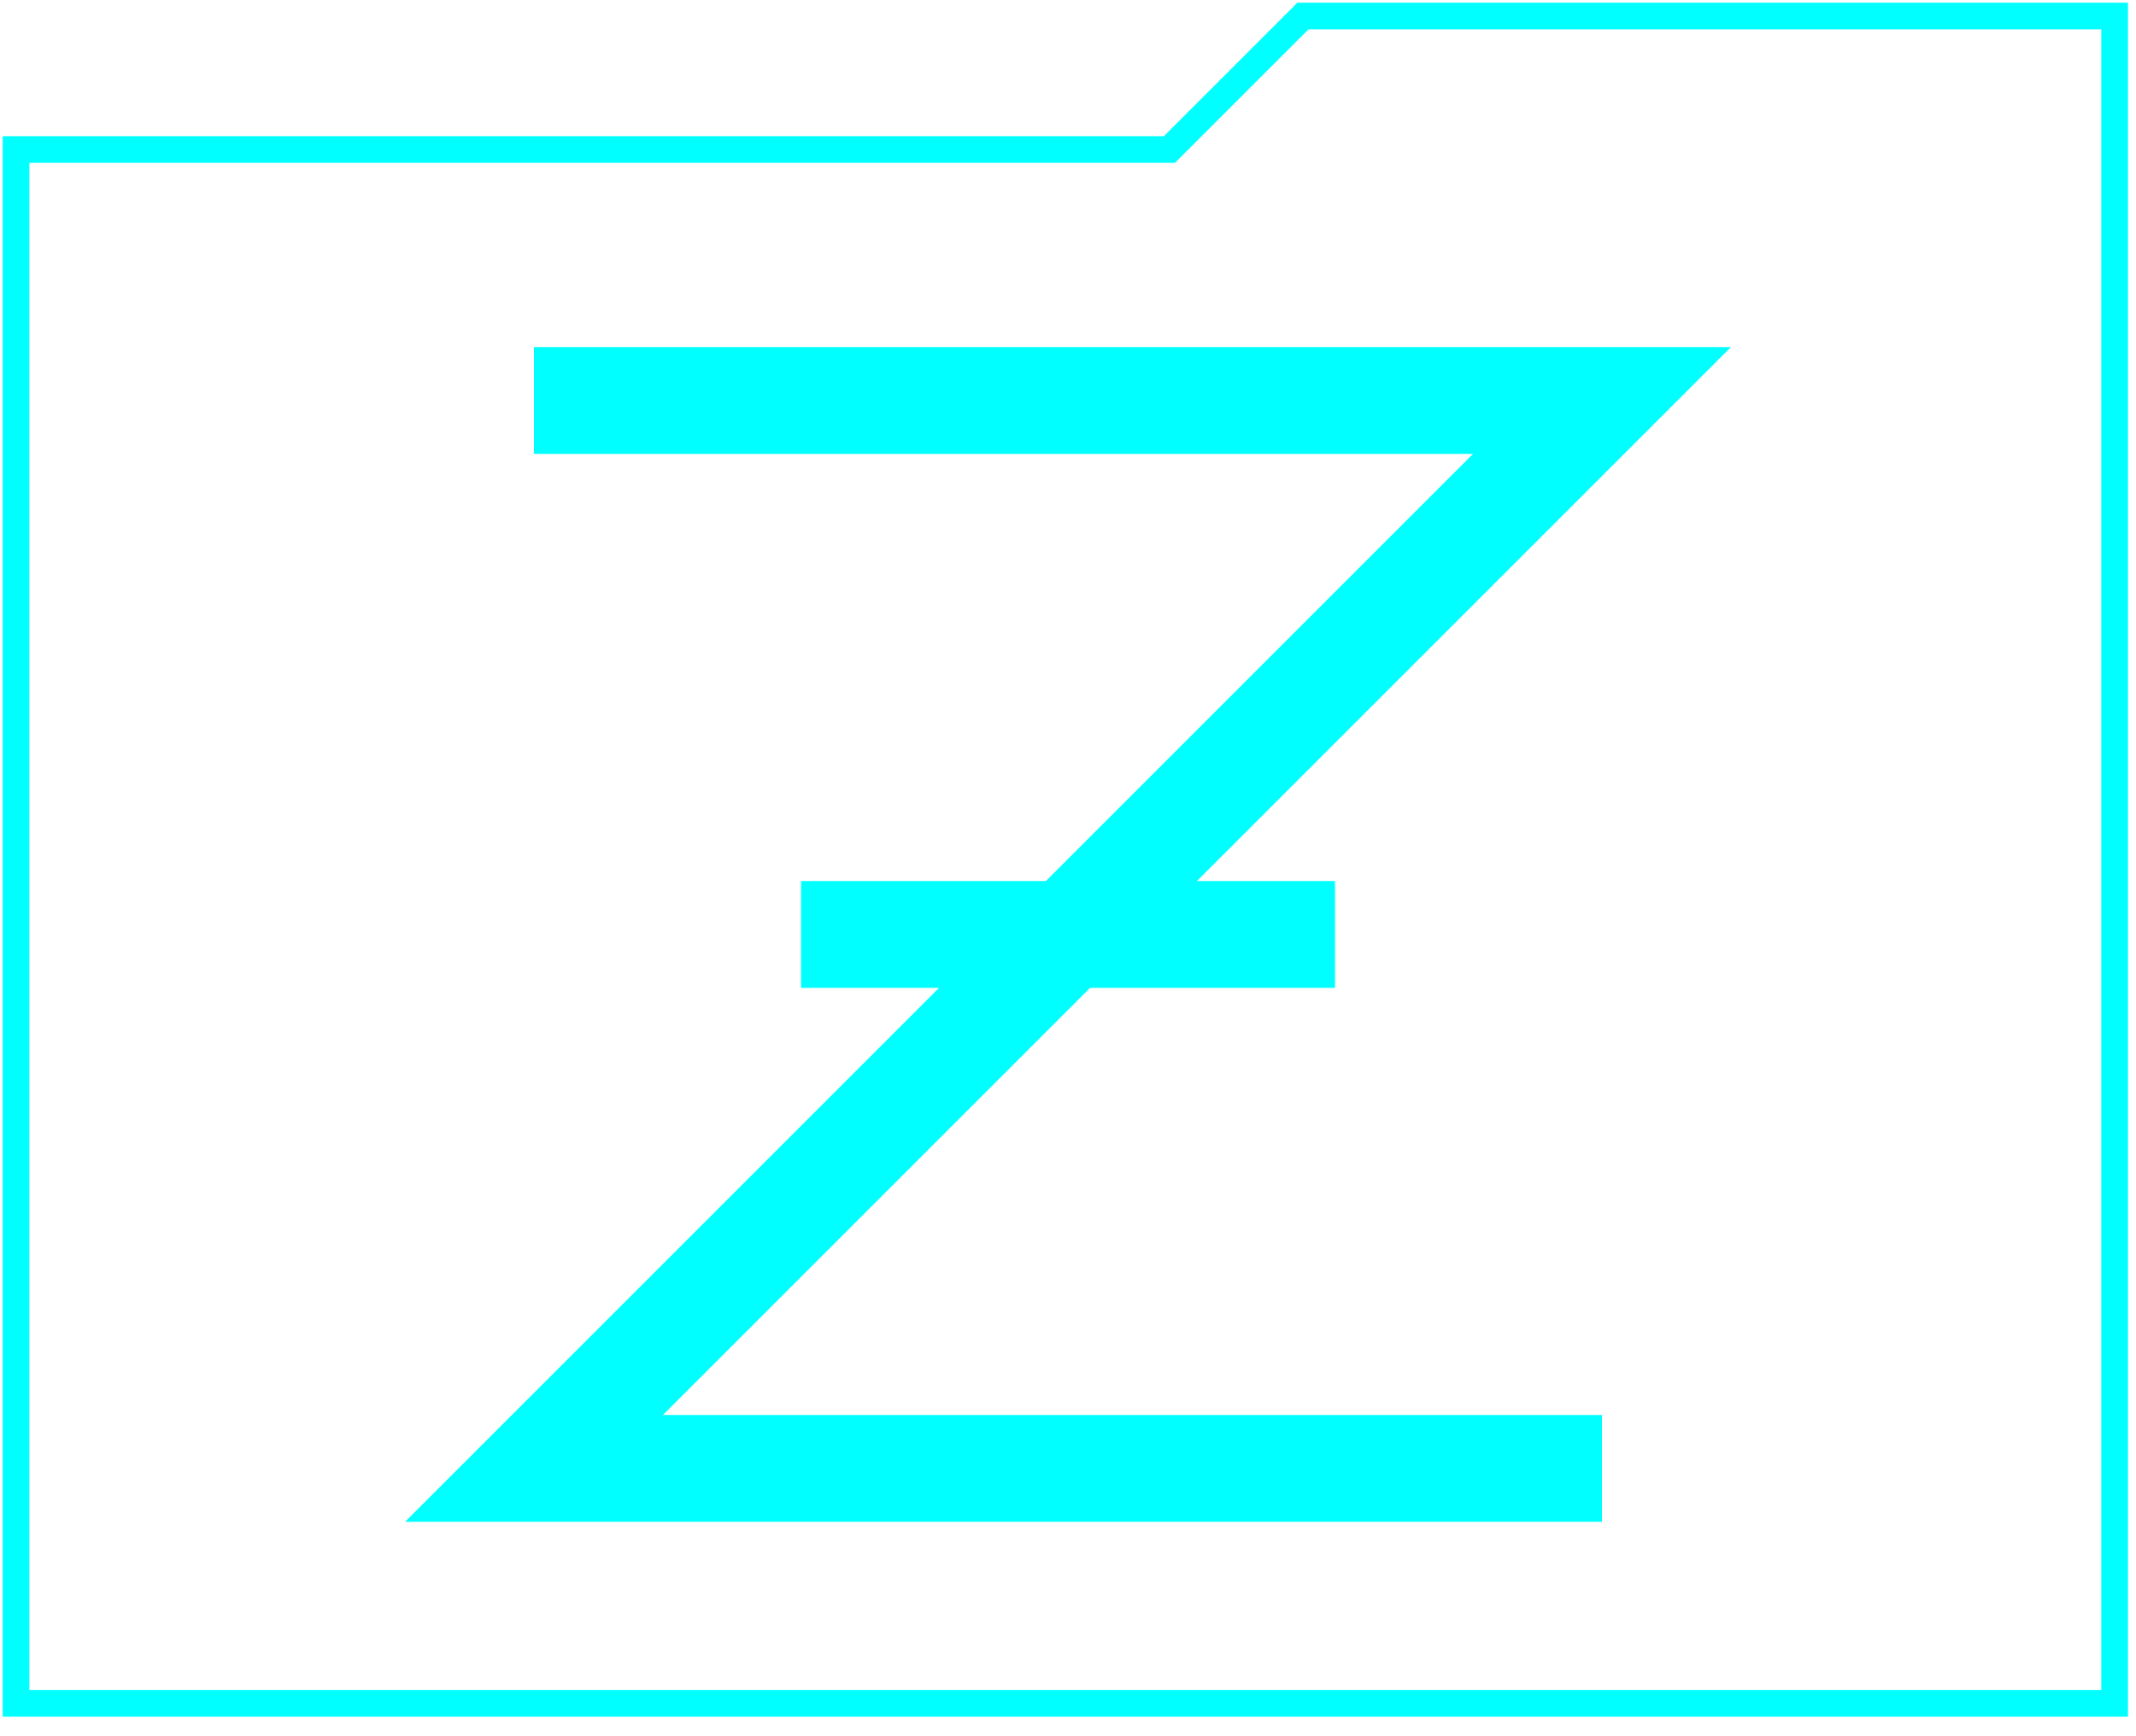
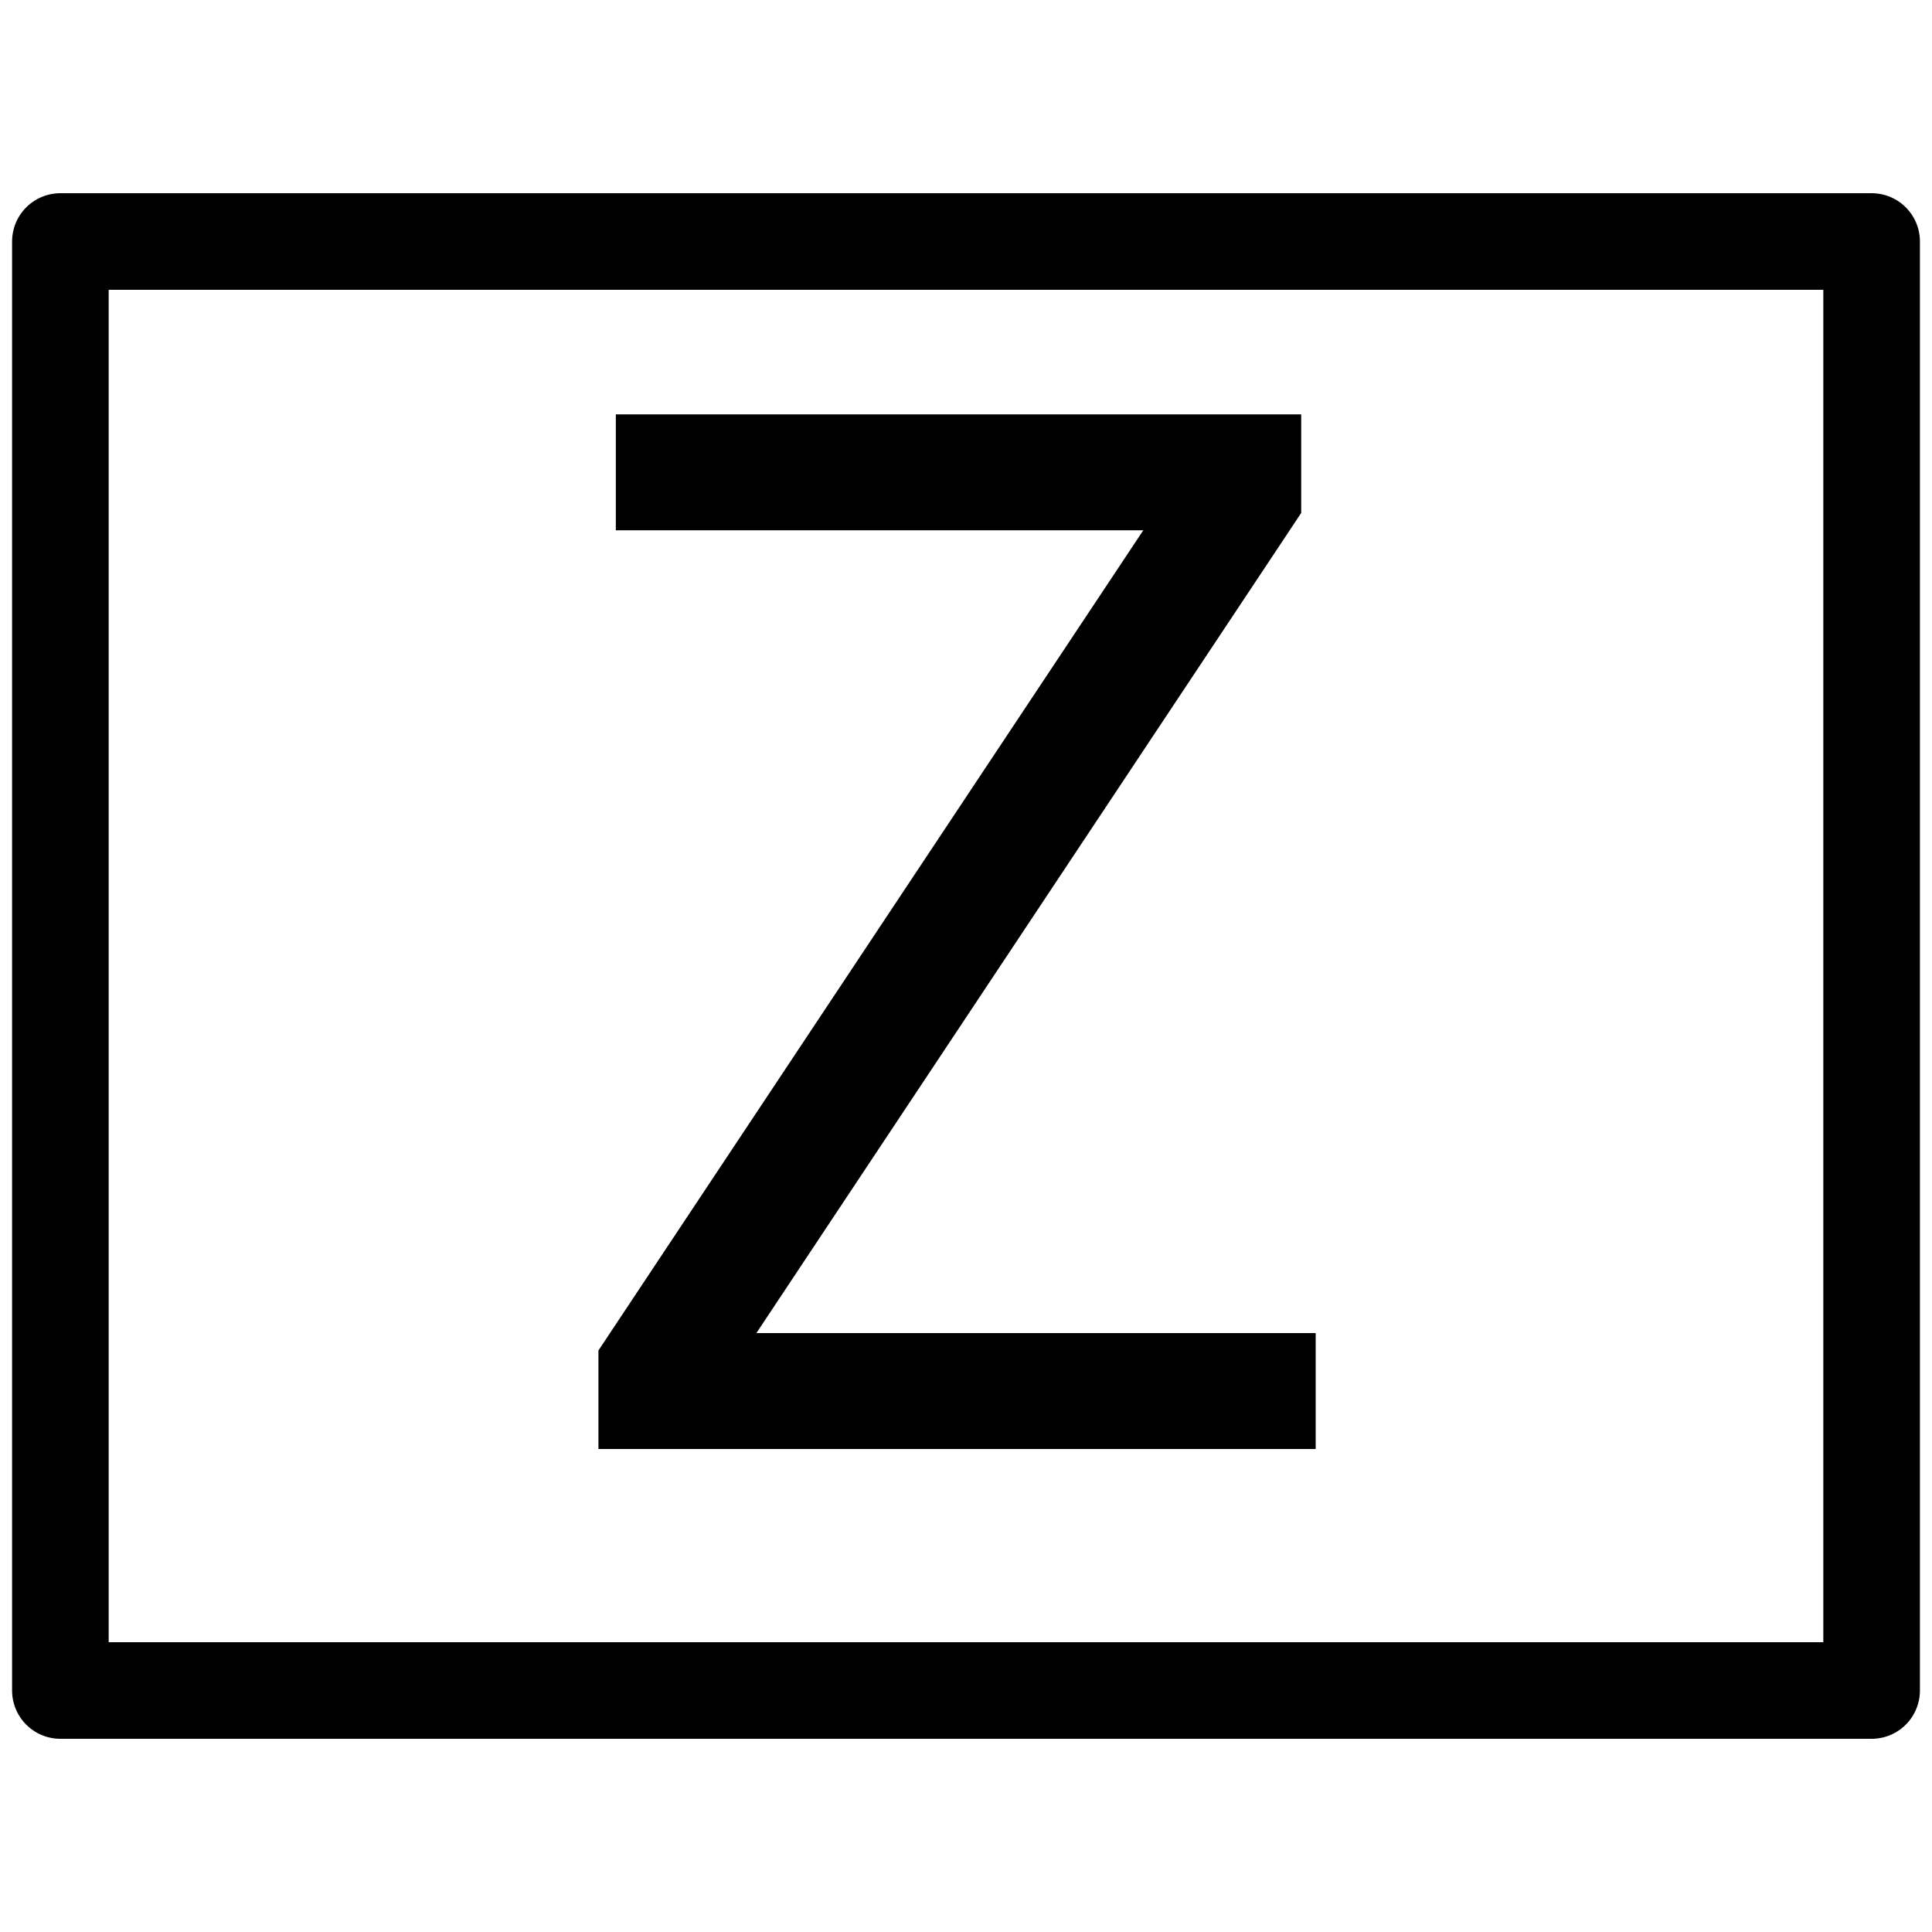
- <svg xmlns="http://www.w3.org/2000/svg" version="1.1" width="800" height="650" viewBox="0 0 800 650">
+ <svg xmlns="http://www.w3.org/2000/svg" version="1.1" width="800" height="800" viewBox="0 0 800 800">
  <style>
-     path.folder {
-         fill: none;
-         stroke: cyan;
-         stroke-width: 10;
+     svg {
+         stroke: black;
+         fill: black;
    }

-     path.z {
+     @media (prefers-color-scheme: dark) {
+         svg {
+             stroke: #9aa0a6;
+             fill: #9aa0a6;
+         }
+     }
+ 
+     @media (prefers-color-scheme: light) {
+         svg {
+             stroke: black;
+             fill: black;
+         }
+     }
+ 
+     rect.folder {
        fill: none;
-         stroke: cyan;
        stroke-width: 40;
+         stroke-linecap: round;
+         stroke-linejoin: round;
+     }
+ 
+     text.z {
+         stroke: none;
+         font-family: sans-serif;
+         font-size: 600px;
    }
</style>
-   <path class="folder" d="     M 6 56     V 638     H 792     V 6     H 488     L 438 56     Z" />
-   <path class="z" d="     M 200 150         H 600     L 200 550     H 600     M 300 350     h 200" />
+   <rect class="folder" x="25" y="100" width="750" height="600" />
+   <text class="z" x="225" y="600">Z</text>
</svg>
